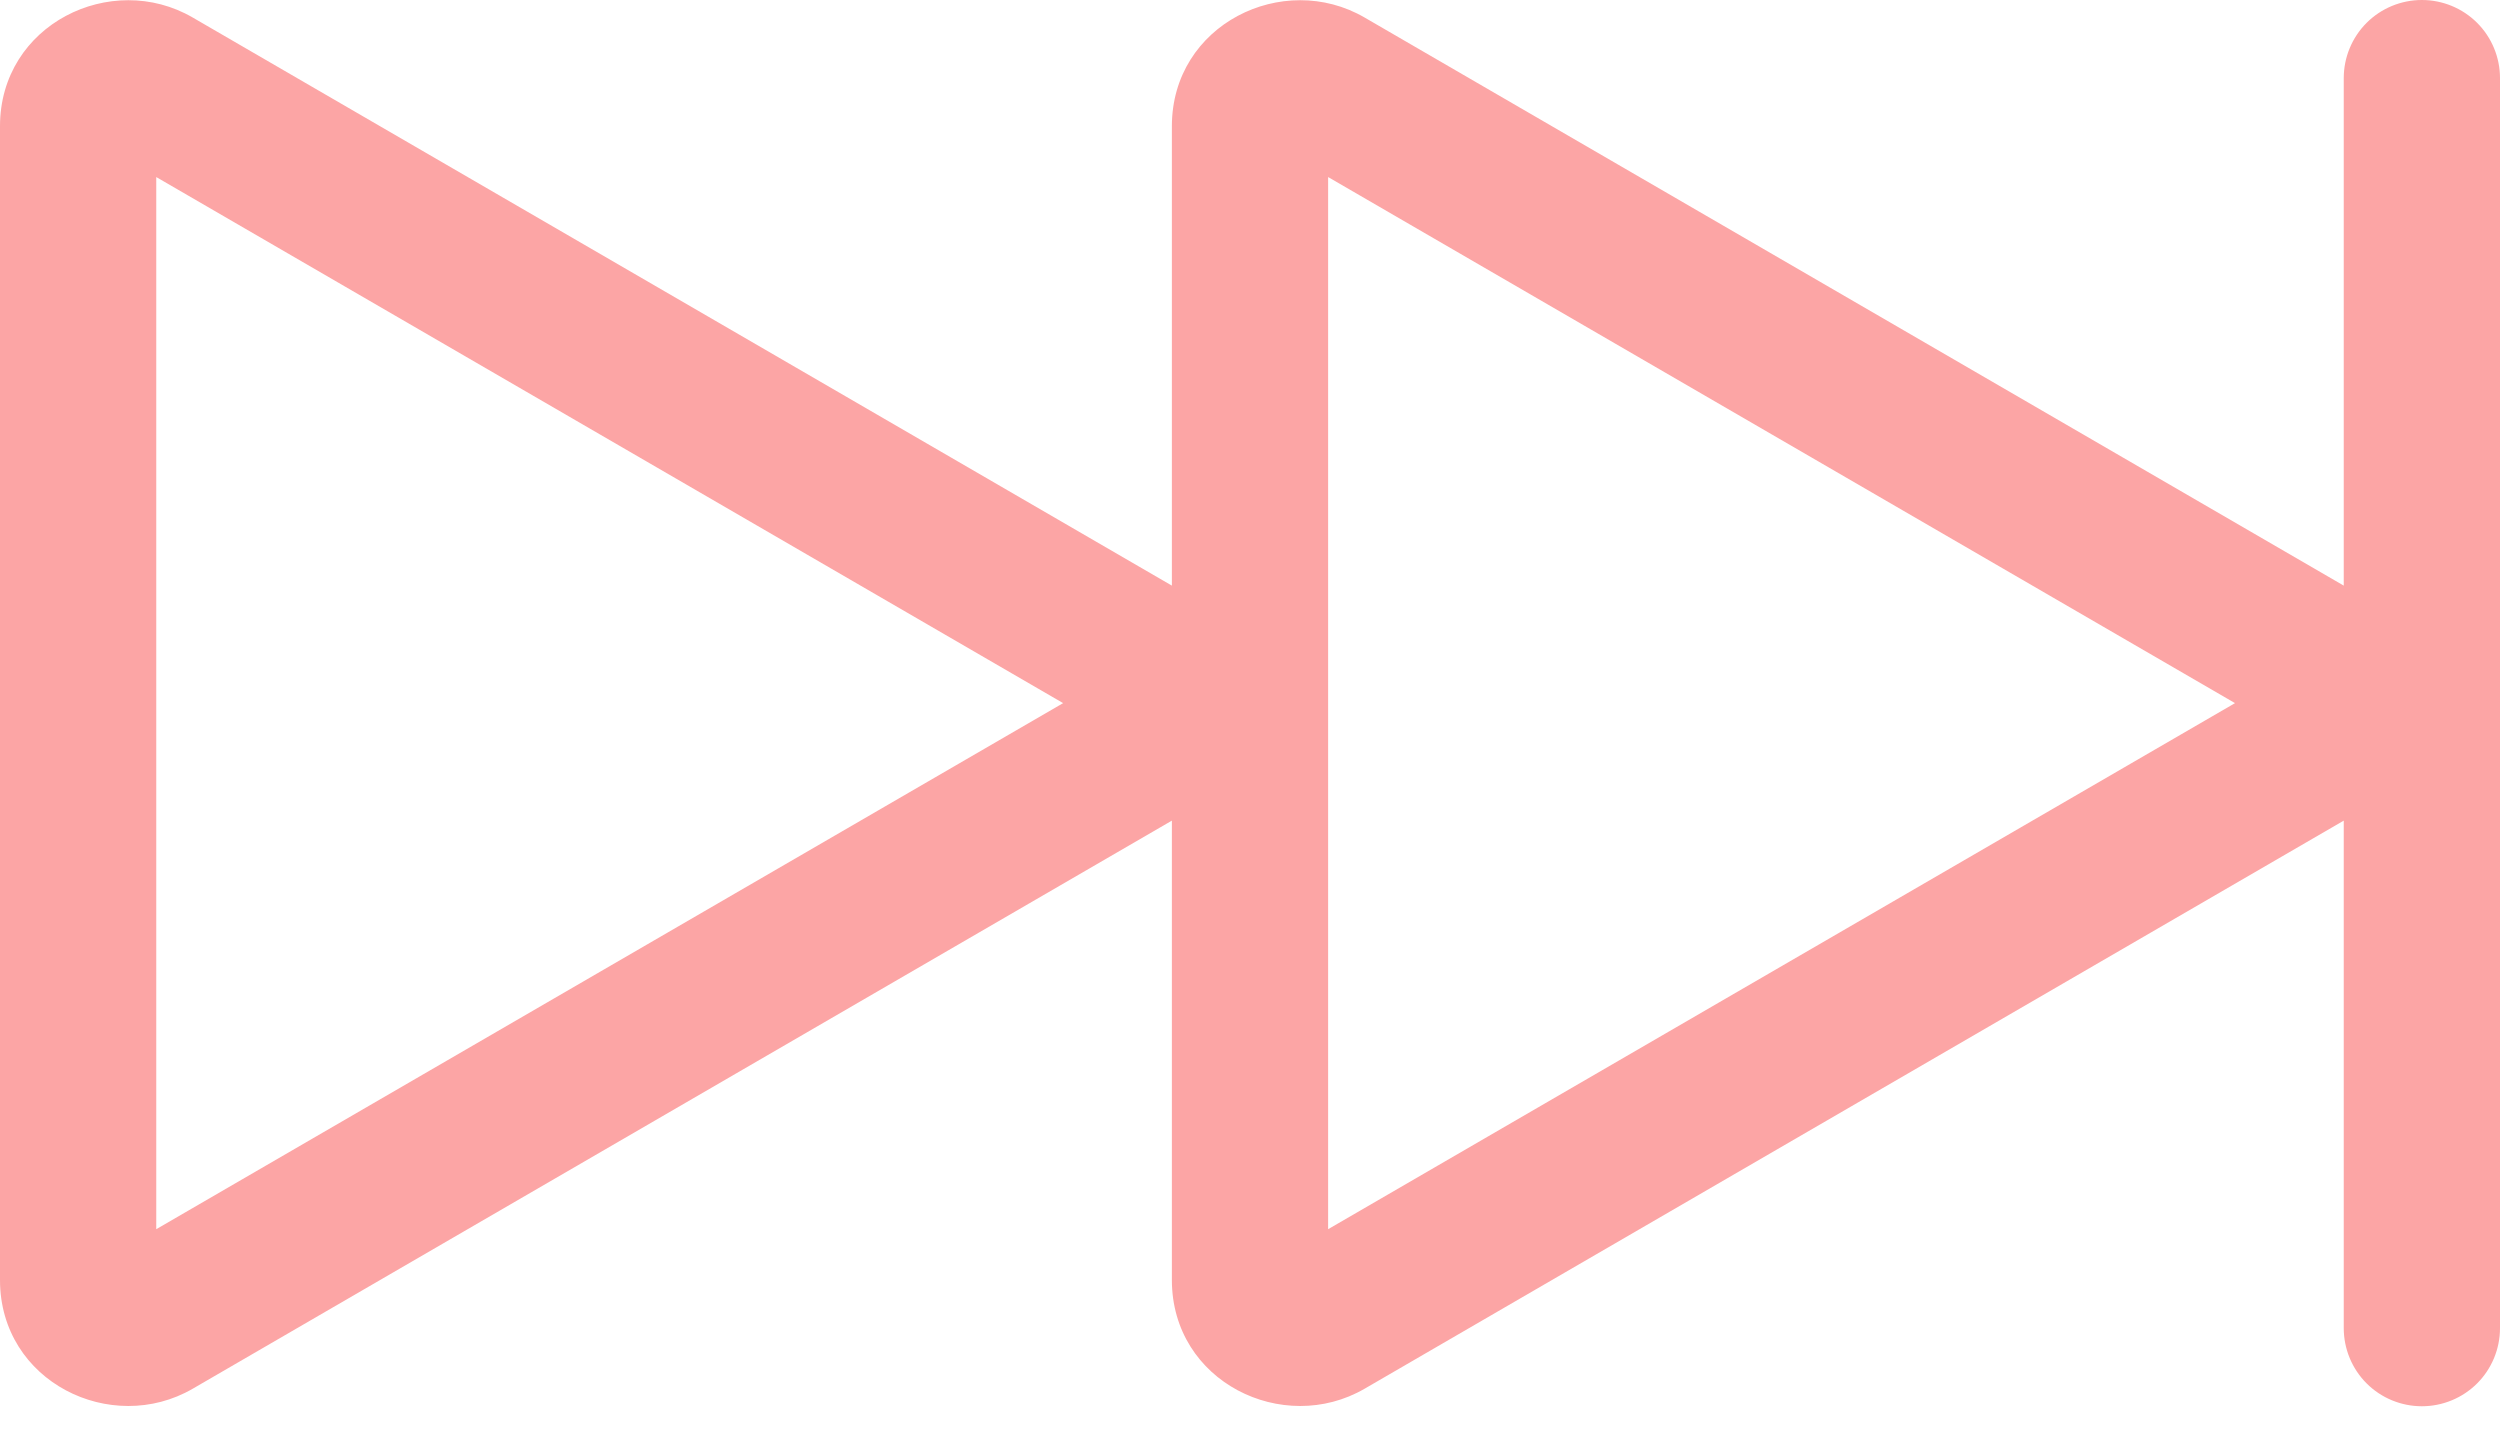
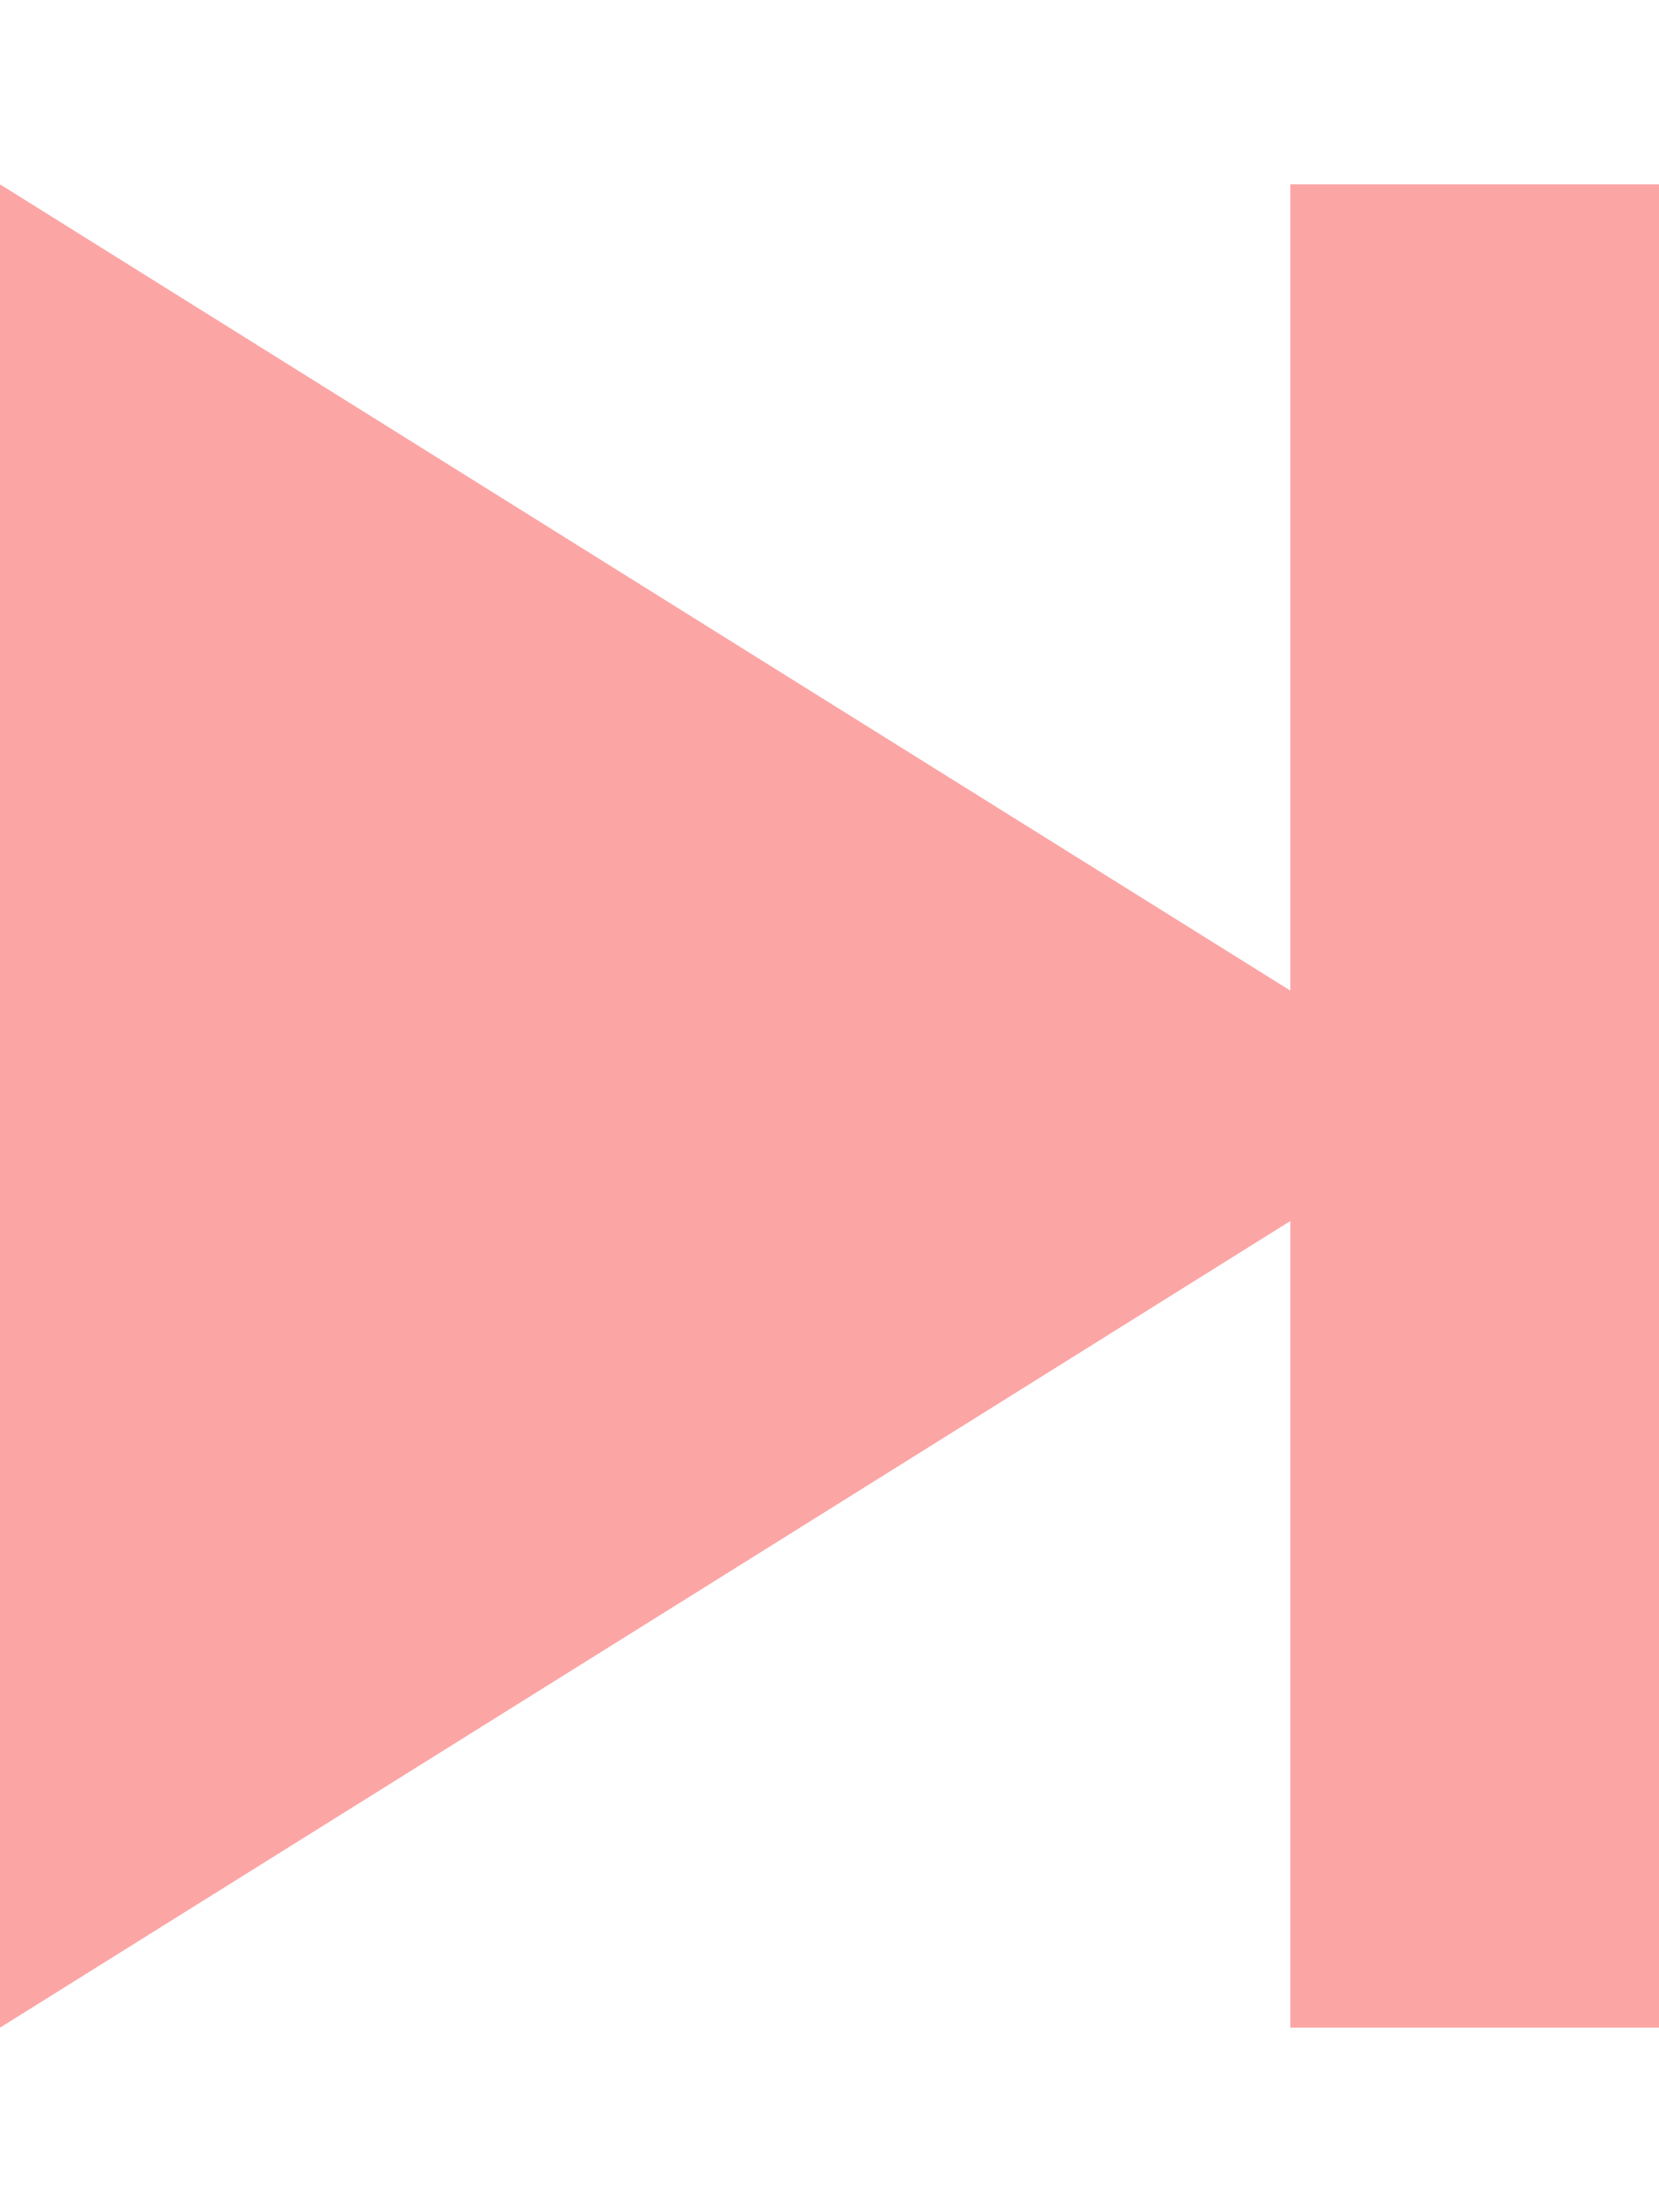
- <svg xmlns="http://www.w3.org/2000/svg" width="28" height="16" viewBox="0 0 28 16" fill="none">
-   <path fill-rule="evenodd" clip-rule="evenodd" d="M27.125 0C27.357 0 27.58 0.092 27.744 0.256C27.908 0.42 28 0.643 28 0.875V14.875C28 15.107 27.908 15.33 27.744 15.494C27.58 15.658 27.357 15.75 27.125 15.75C26.893 15.75 26.67 15.658 26.506 15.494C26.342 15.33 26.25 15.107 26.25 14.875V9.191L15.283 15.554C14.373 16.082 13.125 15.479 13.125 14.336V9.191L2.158 15.554C1.248 16.082 0 15.479 0 14.336V1.414C0 0.271 1.248 -0.333 2.158 0.196L13.125 6.559V1.414C13.125 0.271 14.373 -0.333 15.283 0.196L26.25 6.559V0.875C26.25 0.643 26.342 0.42 26.506 0.256C26.67 0.092 26.893 0 27.125 0V0ZM1.75 1.983V13.767L11.907 7.875L1.75 1.983ZM14.875 1.983V13.767L25.032 7.875L14.875 1.983Z" fill="#fca5a5" />
+ <svg xmlns="http://www.w3.org/2000/svg" width="15" height="20" viewBox="0 0 9 10">
+   <defs>
+     <style> .cls-1 { fill: #fca5a5; fill-rule: evenodd; } </style>
+   </defs>
+   <path class="cls-1" d="M7,0V4.374L4,2.5,0,0V10L4,7.5,7,5.624V10H9V0H7Z" />
</svg>
